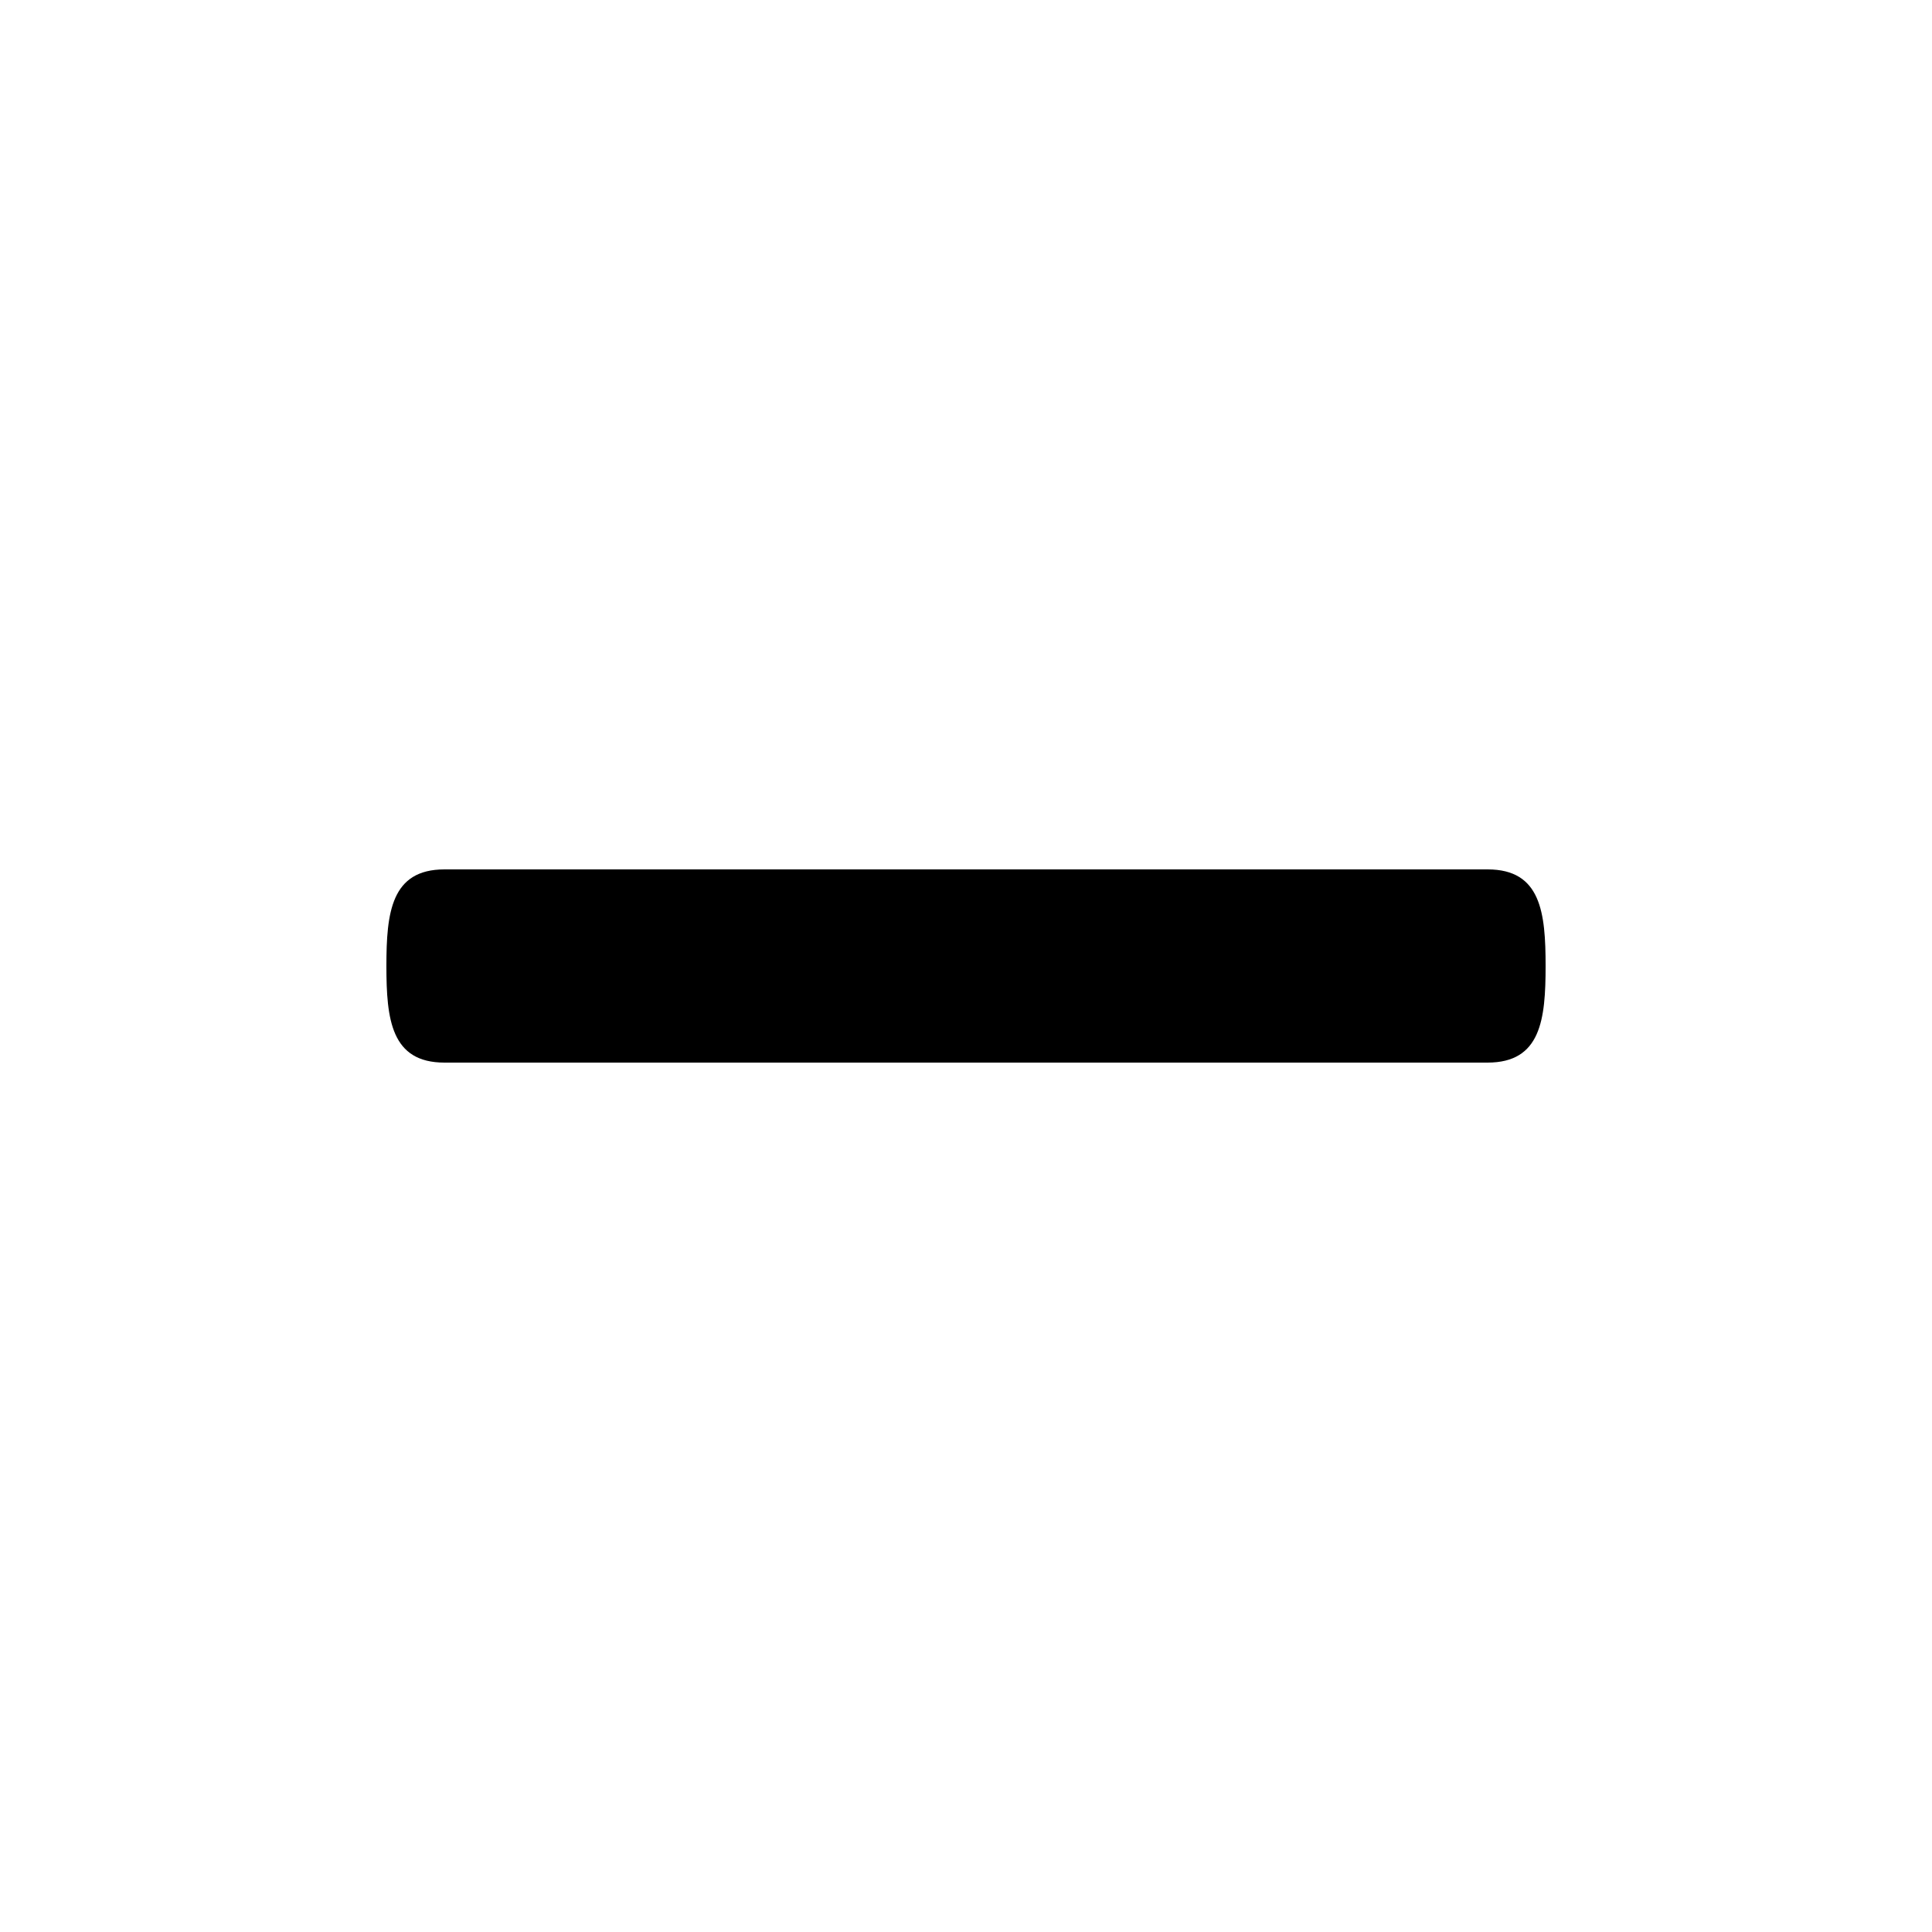
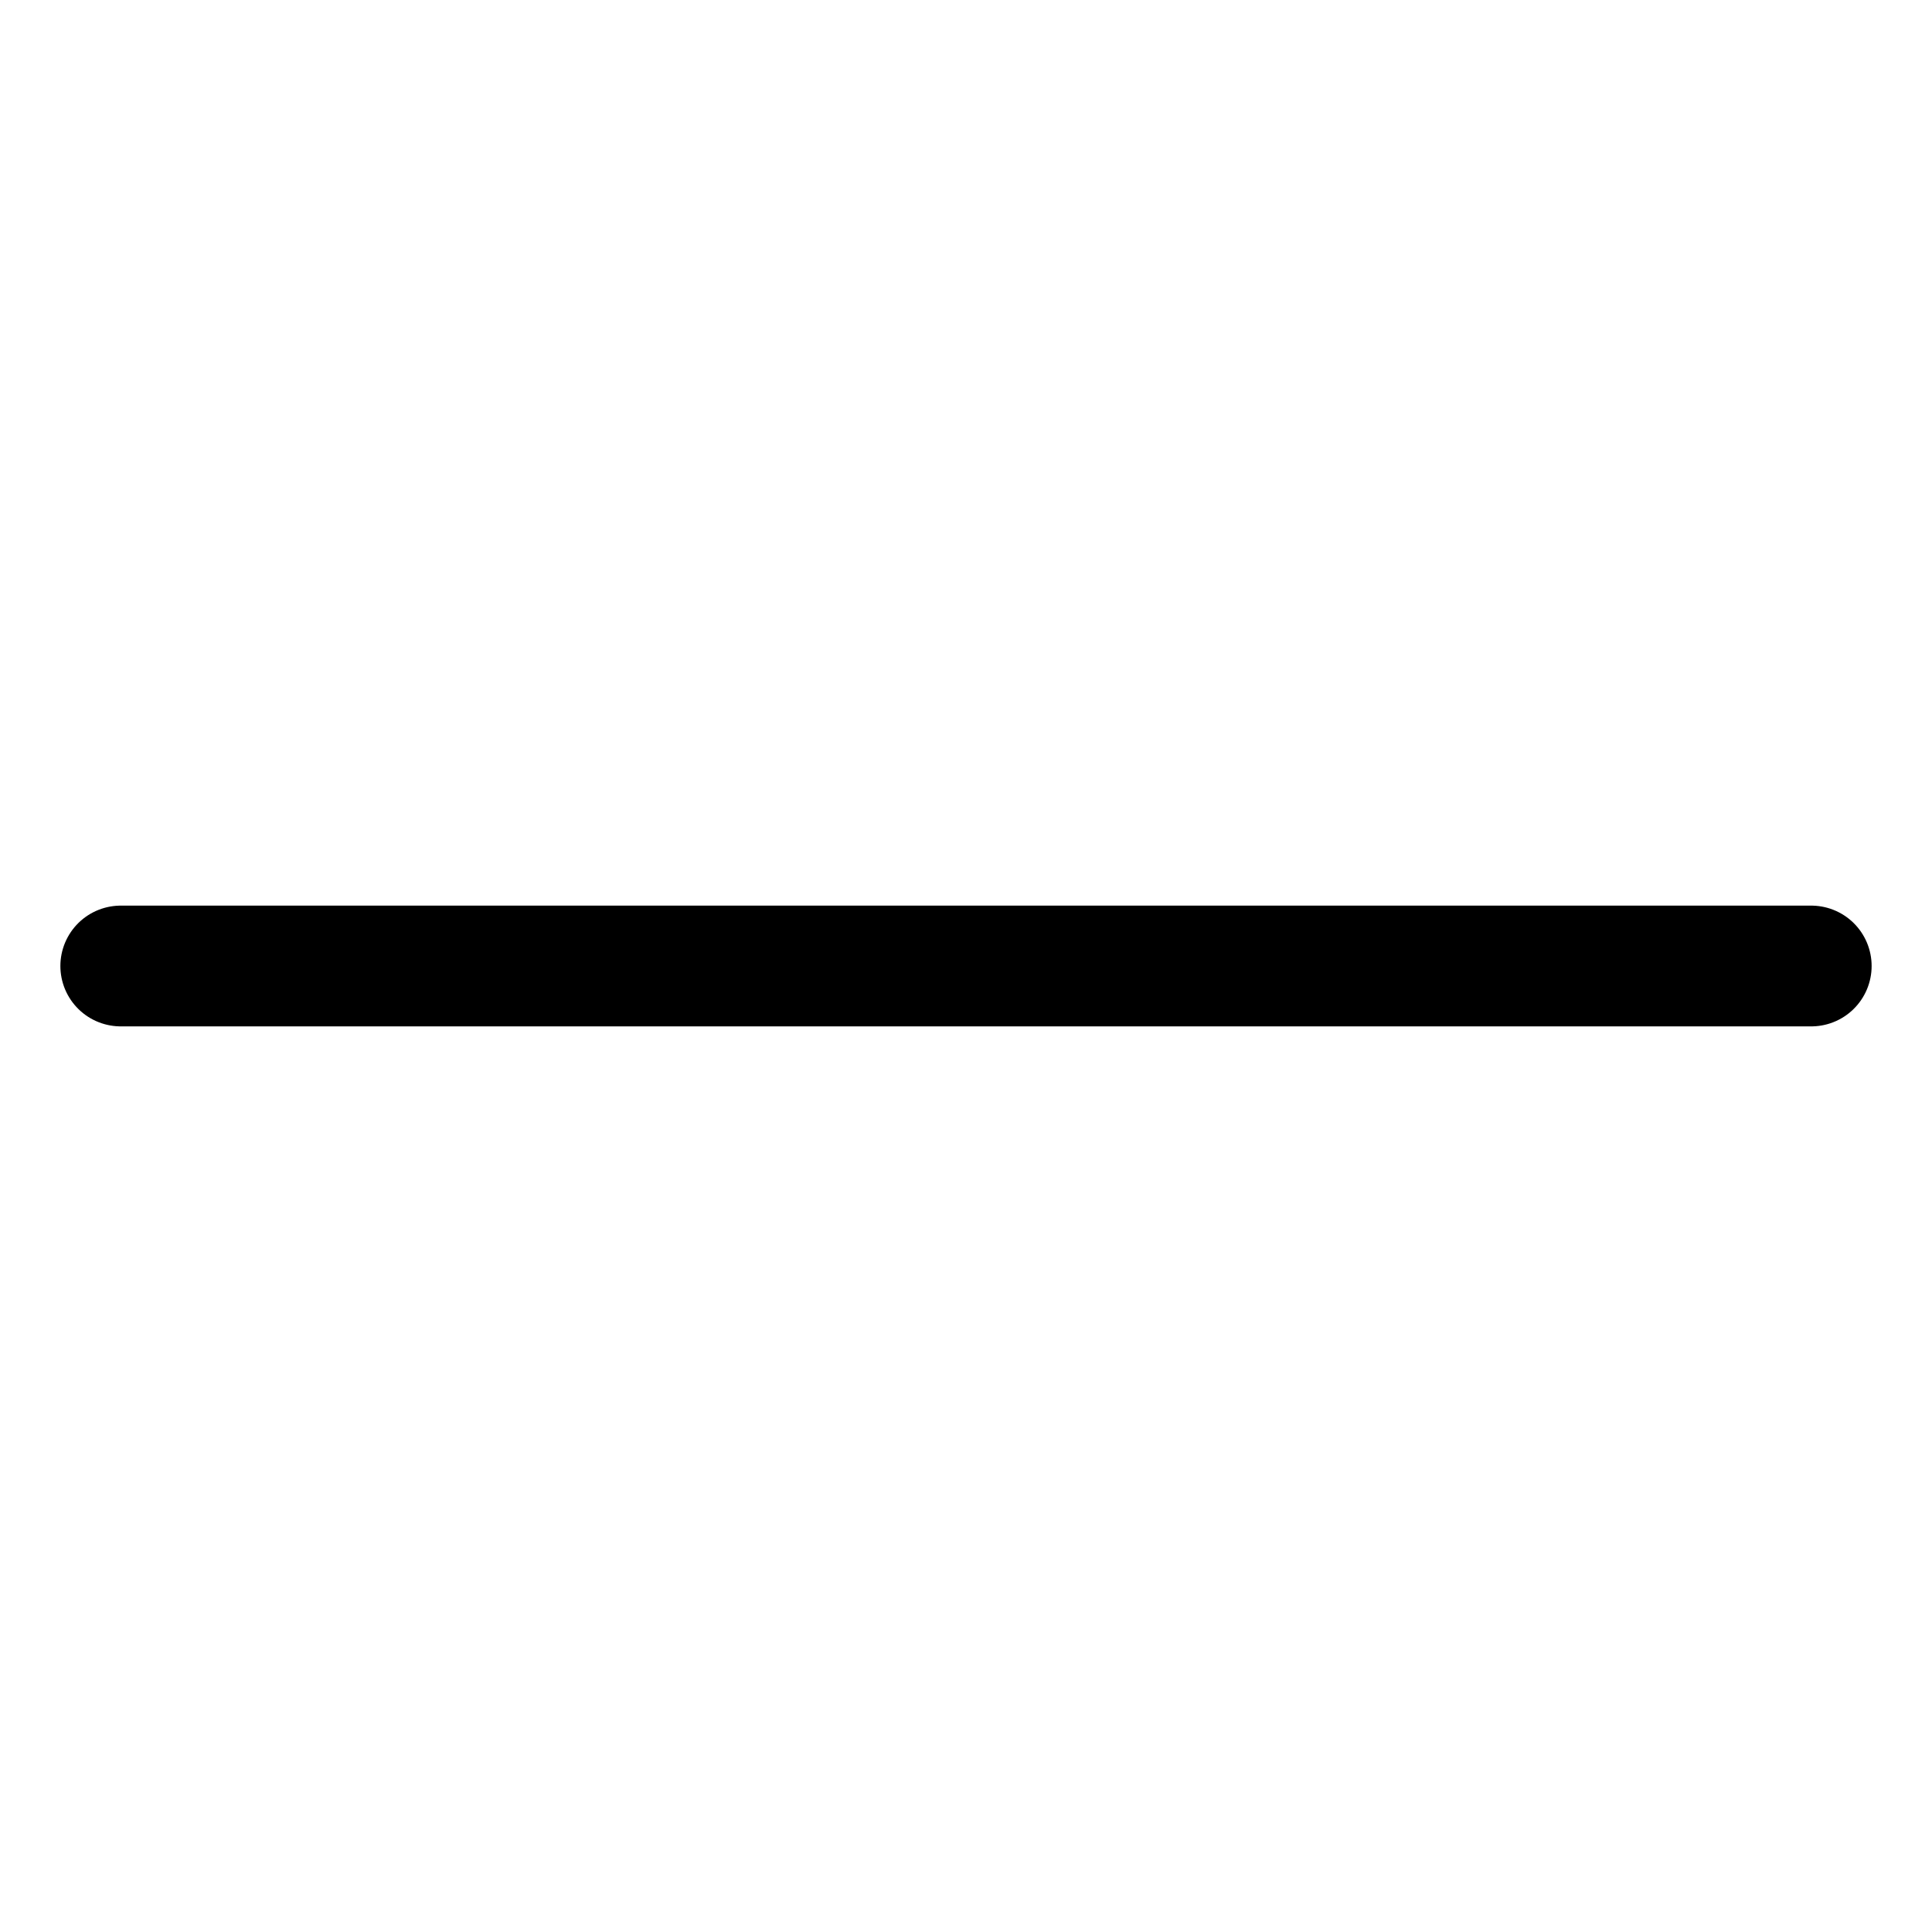
- <svg xmlns="http://www.w3.org/2000/svg" version="1.1" id="Minus" x="0px" y="0px" viewBox="0 0 20 20" enable-background="new 0 0 20 20" xml:space="preserve">
-   <path d="M16,10c0,0.553-0.048,1-0.601,1H4.601C4.049,11,4,10.553,4,10c0-0.553,0.049-1,0.601-1h10.799C15.952,9,16,9.447,16,10z" />
+ <svg xmlns="http://www.w3.org/2000/svg" id="i-minus" viewBox="0 0 32 32" width="32" height="32" fill="none" stroke="currentcolor" stroke-linecap="round" stroke-linejoin="round" stroke-width="2">
+   <path d="M2 16 L30 16" />
</svg>
